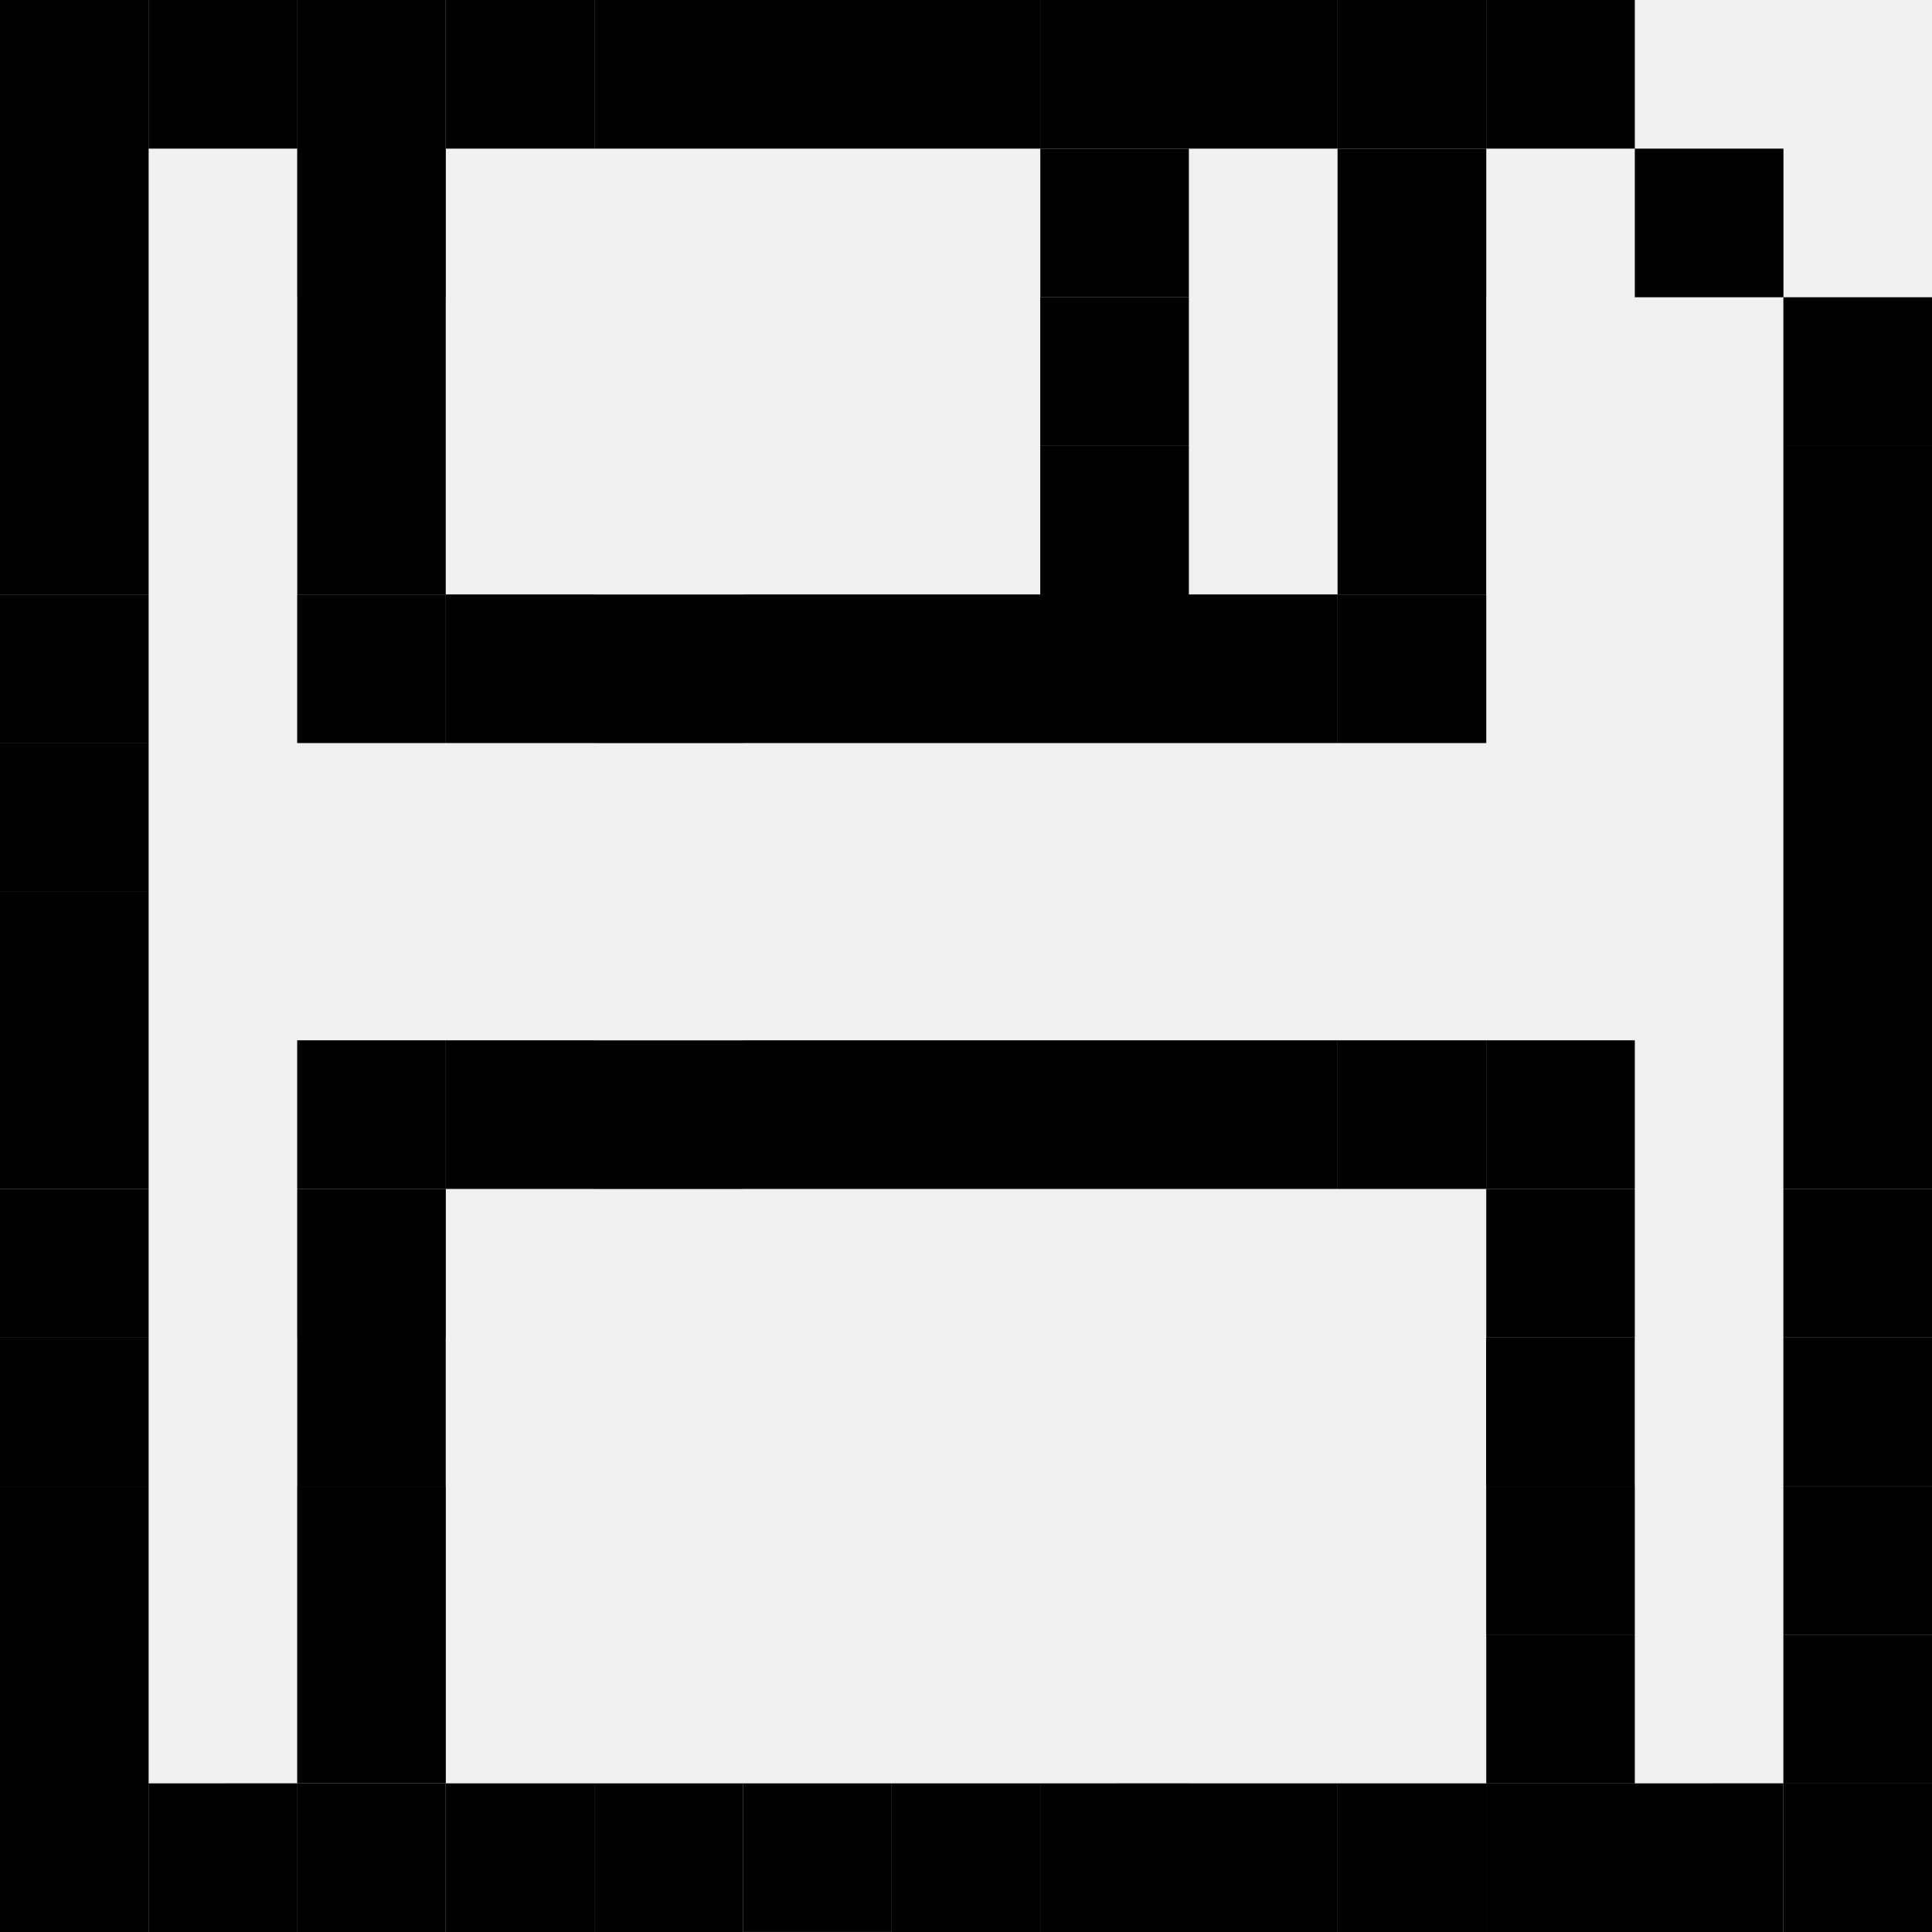
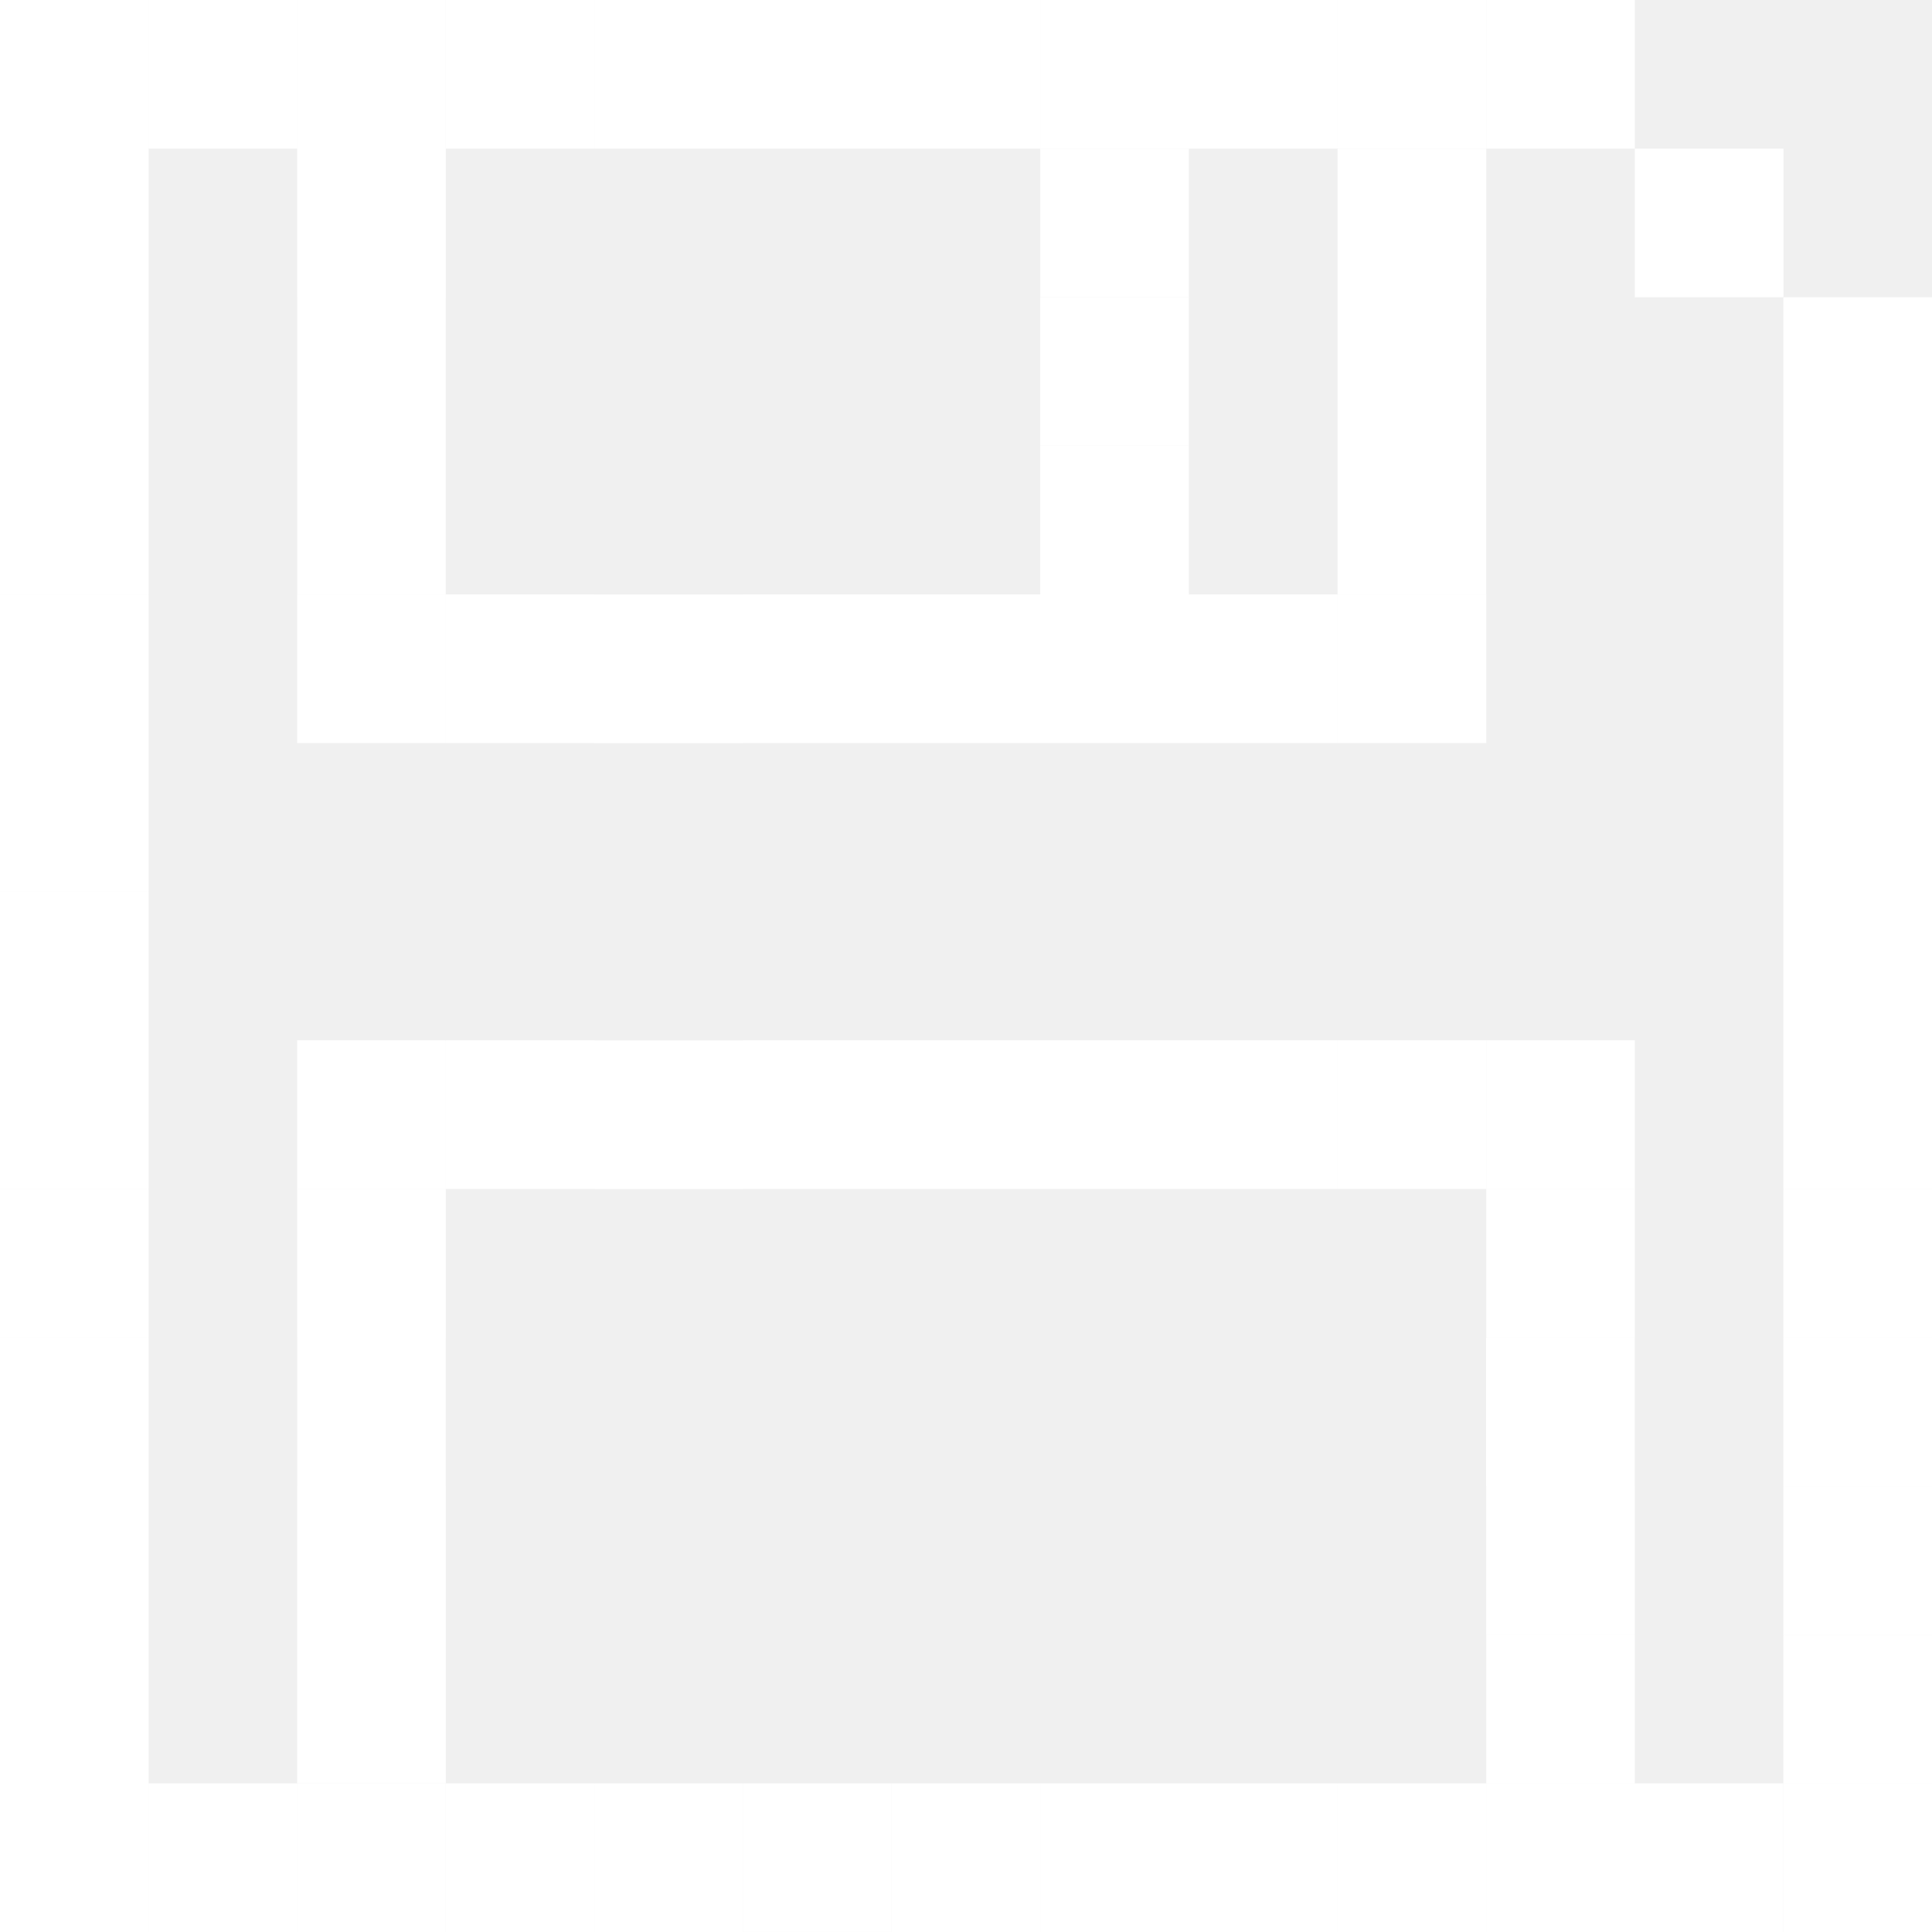
- <svg xmlns="http://www.w3.org/2000/svg" fill="none">
-   <path fill="#000" d="M0 0h2.154v2.154H0zM0 2.154h2.154v2.154H0zM0 4.308h2.154v2.154H0zM0 6.462h2.154v2.154H0z" />
-   <path fill="#000" d="M0 8.615h2.154v2.154H0zM0 10.77h2.154v2.154H0z" />
-   <path fill="#000" d="M0 12.923h2.154v2.154H0zM0 15.077h2.154v2.154H0z" />
-   <path fill="#000" d="M0 17.23h2.154v2.154H0zM0 19.385h2.154v2.154H0z" />
-   <path fill="#000" d="M0 21.538h2.154v2.154H0zM0 23.692h2.154v2.154H0zM0 25.846h2.154V28H0zM23.693 0v2.154h-2.154V0z" />
-   <path fill="#000" d="M21.54 0v2.154h-2.155V0zM19.384 0v2.154H17.23V0zM17.23 0v2.154h-2.154V0z" />
-   <path fill="#000" d="M15.077 0v2.154h-2.154V0zM12.923 0v2.154H10.77V0zM10.77 0v2.154H8.615V0z" />
-   <path fill="#000" d="M8.616 0v2.154H6.462V0zM6.46 0v2.154H4.308V0zM4.307 0v2.154H2.153V0zM25.847 2.154v2.154h-2.154V2.154zM6.46 4.308v2.154H4.308V4.308zM6.461 2.154v2.154H4.307V2.154zM6.46 6.462v2.154H4.308V6.462zM21.539 4.308v2.154h-2.154V4.308zM21.54 2.154v2.154h-2.155V2.154zM21.539 6.462v2.154h-2.154V6.462zM17.23 4.307v2.154h-2.154V4.307z" />
-   <path fill="#000" d="M17.23 2.154v2.154h-2.153V2.154zM17.23 6.461v2.154h-2.154V6.461zM21.54 8.615v2.154h-2.155V8.615zM19.384 8.615v2.154H17.23V8.615zM17.23 8.615v2.154h-2.153V8.615zM15.077 8.615v2.154h-2.154V8.615zM12.923 8.615v2.154H10.77V8.615zM10.77 8.616v2.154H8.616V8.616zM8.616 8.615v2.154H6.462V8.615zM6.461 8.615v2.154H4.307V8.615zM23.693 15.077v2.154h-2.154v-2.154z" />
-   <path fill="#000" d="M21.54 15.077v2.154h-2.155v-2.154zM19.384 15.077v2.154H17.23v-2.154zM17.23 15.077v2.154h-2.153v-2.154zM15.077 15.077v2.154h-2.154v-2.154zM12.923 15.077v2.154H10.77v-2.154zM10.77 15.078v2.154H8.616v-2.154zM8.616 15.077v2.154H6.462v-2.154zM6.461 15.077v2.154H4.307v-2.154zM23.693 17.23v2.155H21.54V17.23z" />
-   <path fill="#000" d="M6.461 17.23v2.155H4.307V17.23zM23.692 19.385v2.154h-2.154v-2.154zM6.46 19.385v2.154H4.308v-2.154z" />
-   <path fill="#000" d="M23.693 21.538v2.154h-2.154v-2.154zM6.461 21.538v2.154H4.307v-2.154zM6.461 23.692v2.154H4.307v-2.154zM23.693 23.693v2.154H21.54v-2.154z" />
-   <path fill="#000" d="M25.846 25.845V28h-2.154v-2.154zM23.692 25.846V28h-2.154v-2.154z" />
-   <path fill="#000" d="M21.539 25.846V28h-2.154v-2.154zM19.384 25.846V28H17.23v-2.154zM17.23 25.845V28h-2.154v-2.154z" />
-   <path fill="#000" d="M15.077 25.846V28h-2.155v-2.154z" />
-   <path fill="#000" d="M12.923 25.846v2.153h-2.154v-2.153z" />
-   <path fill="#000" d="M10.77 25.846V28H8.614v-2.154z" />
-   <path fill="#000" d="M8.616 25.846V28H6.462v-2.154zM6.46 25.846V28H4.308v-2.154zM4.307 25.845V28H2.153v-2.154zM28 28h-2.154v-2.154H28zM28 25.845h-2.154v-2.154H28z" />
-   <path fill="#000" d="M28 23.693h-2.154v-2.154H28zM28 21.538h-2.154v-2.154H28z" />
-   <path fill="#000" d="M28 19.385h-2.154V17.23H28z" />
-   <path fill="#000" d="M28 17.231h-2.154v-2.154H28zM28 15.077h-2.154v-2.154H28zM28 12.923h-2.154v-2.154H28zM28 10.769h-2.154V8.615H28zM28 8.615h-2.154V6.461H28z" />
-   <path fill="#000" d="M28 6.462h-2.154V4.308H28z" />
+ <svg xmlns="http://www.w3.org/2000/svg">
+   <path fill="white" d="M0 0h2.154v2.154H0zM0 2.154h2.154v2.154H0zM0 4.308h2.154v2.154H0zM0 6.462h2.154v2.154H0z" />
+   <path fill="white" d="M0 8.615h2.154v2.154H0zM0 10.77h2.154v2.154H0z" />
+   <path fill="white" d="M0 12.923h2.154v2.154H0zM0 15.077h2.154v2.154H0z" />
+   <path fill="white" d="M0 17.23h2.154v2.154H0zM0 19.385h2.154v2.154H0z" />
+   <path fill="white" d="M0 21.538h2.154v2.154H0zM0 23.692h2.154v2.154H0zM0 25.846h2.154V28H0zM23.693 0v2.154h-2.154V0z" />
+   <path fill="white" d="M21.54 0v2.154h-2.155V0zM19.384 0v2.154H17.23V0zM17.23 0v2.154h-2.154V0z" />
+   <path fill="white" d="M15.077 0v2.154h-2.154V0zM12.923 0v2.154H10.77V0zM10.77 0v2.154H8.615V0z" />
+   <path fill="white" d="M8.616 0v2.154H6.462V0zM6.46 0v2.154H4.308V0zM4.307 0v2.154H2.153V0zM25.847 2.154v2.154h-2.154V2.154zM6.46 4.308v2.154H4.308V4.308zM6.461 2.154v2.154H4.307V2.154zM6.46 6.462v2.154H4.308V6.462zM21.539 4.308v2.154h-2.154V4.308zM21.54 2.154v2.154h-2.155V2.154zM21.539 6.462v2.154h-2.154V6.462zM17.23 4.307v2.154h-2.154V4.307z" />
+   <path fill="white" d="M17.23 2.154v2.154h-2.153V2.154zM17.23 6.461v2.154h-2.154V6.461zM21.54 8.615v2.154h-2.155V8.615zM19.384 8.615v2.154H17.23V8.615zM17.23 8.615v2.154h-2.153V8.615zM15.077 8.615v2.154h-2.154V8.615zM12.923 8.615v2.154H10.77V8.615zM10.77 8.616v2.154H8.616V8.616zM8.616 8.615v2.154H6.462V8.615zM6.461 8.615v2.154H4.307V8.615zM23.693 15.077v2.154h-2.154v-2.154z" />
+   <path fill="white" d="M21.54 15.077v2.154h-2.155v-2.154zM19.384 15.077v2.154H17.23v-2.154zM17.23 15.077v2.154h-2.153v-2.154zM15.077 15.077v2.154h-2.154v-2.154zM12.923 15.077v2.154H10.77v-2.154zM10.77 15.078v2.154H8.616v-2.154zM8.616 15.077v2.154H6.462v-2.154zM6.461 15.077v2.154H4.307v-2.154zM23.693 17.23v2.155H21.54V17.23z" />
+   <path fill="white" d="M6.461 17.23v2.155H4.307V17.23zM23.692 19.385v2.154h-2.154v-2.154zM6.46 19.385v2.154H4.308v-2.154z" />
+   <path fill="white" d="M23.693 21.538v2.154h-2.154v-2.154zM6.461 21.538v2.154H4.307v-2.154zM6.461 23.692v2.154H4.307v-2.154zM23.693 23.693v2.154H21.54v-2.154z" />
+   <path fill="white" d="M25.846 25.845V28h-2.154v-2.154zM23.692 25.846V28h-2.154v-2.154z" />
+   <path fill="white" d="M21.539 25.846V28h-2.154v-2.154zM19.384 25.846V28H17.23v-2.154zM17.23 25.845V28h-2.154v-2.154z" />
+   <path fill="white" d="M15.077 25.846V28h-2.155v-2.154z" />
+   <path fill="white" d="M12.923 25.846v2.153h-2.154v-2.153z" />
+   <path fill="white" d="M10.77 25.846V28H8.614v-2.154z" />
+   <path fill="white" d="M8.616 25.846V28H6.462v-2.154zM6.46 25.846V28H4.308v-2.154zM4.307 25.845V28H2.153v-2.154zM28 28h-2.154v-2.154H28zM28 25.845h-2.154v-2.154H28z" />
+   <path fill="white" d="M28 23.693h-2.154v-2.154H28zM28 21.538h-2.154v-2.154H28z" />
+   <path fill="white" d="M28 19.385h-2.154V17.23H28z" />
+   <path fill="white" d="M28 17.231h-2.154v-2.154H28zM28 15.077h-2.154v-2.154H28zM28 12.923h-2.154v-2.154H28zM28 10.769h-2.154V8.615H28zM28 8.615h-2.154V6.461H28z" />
+   <path fill="white" d="M28 6.462h-2.154V4.308H28z" />
</svg>
